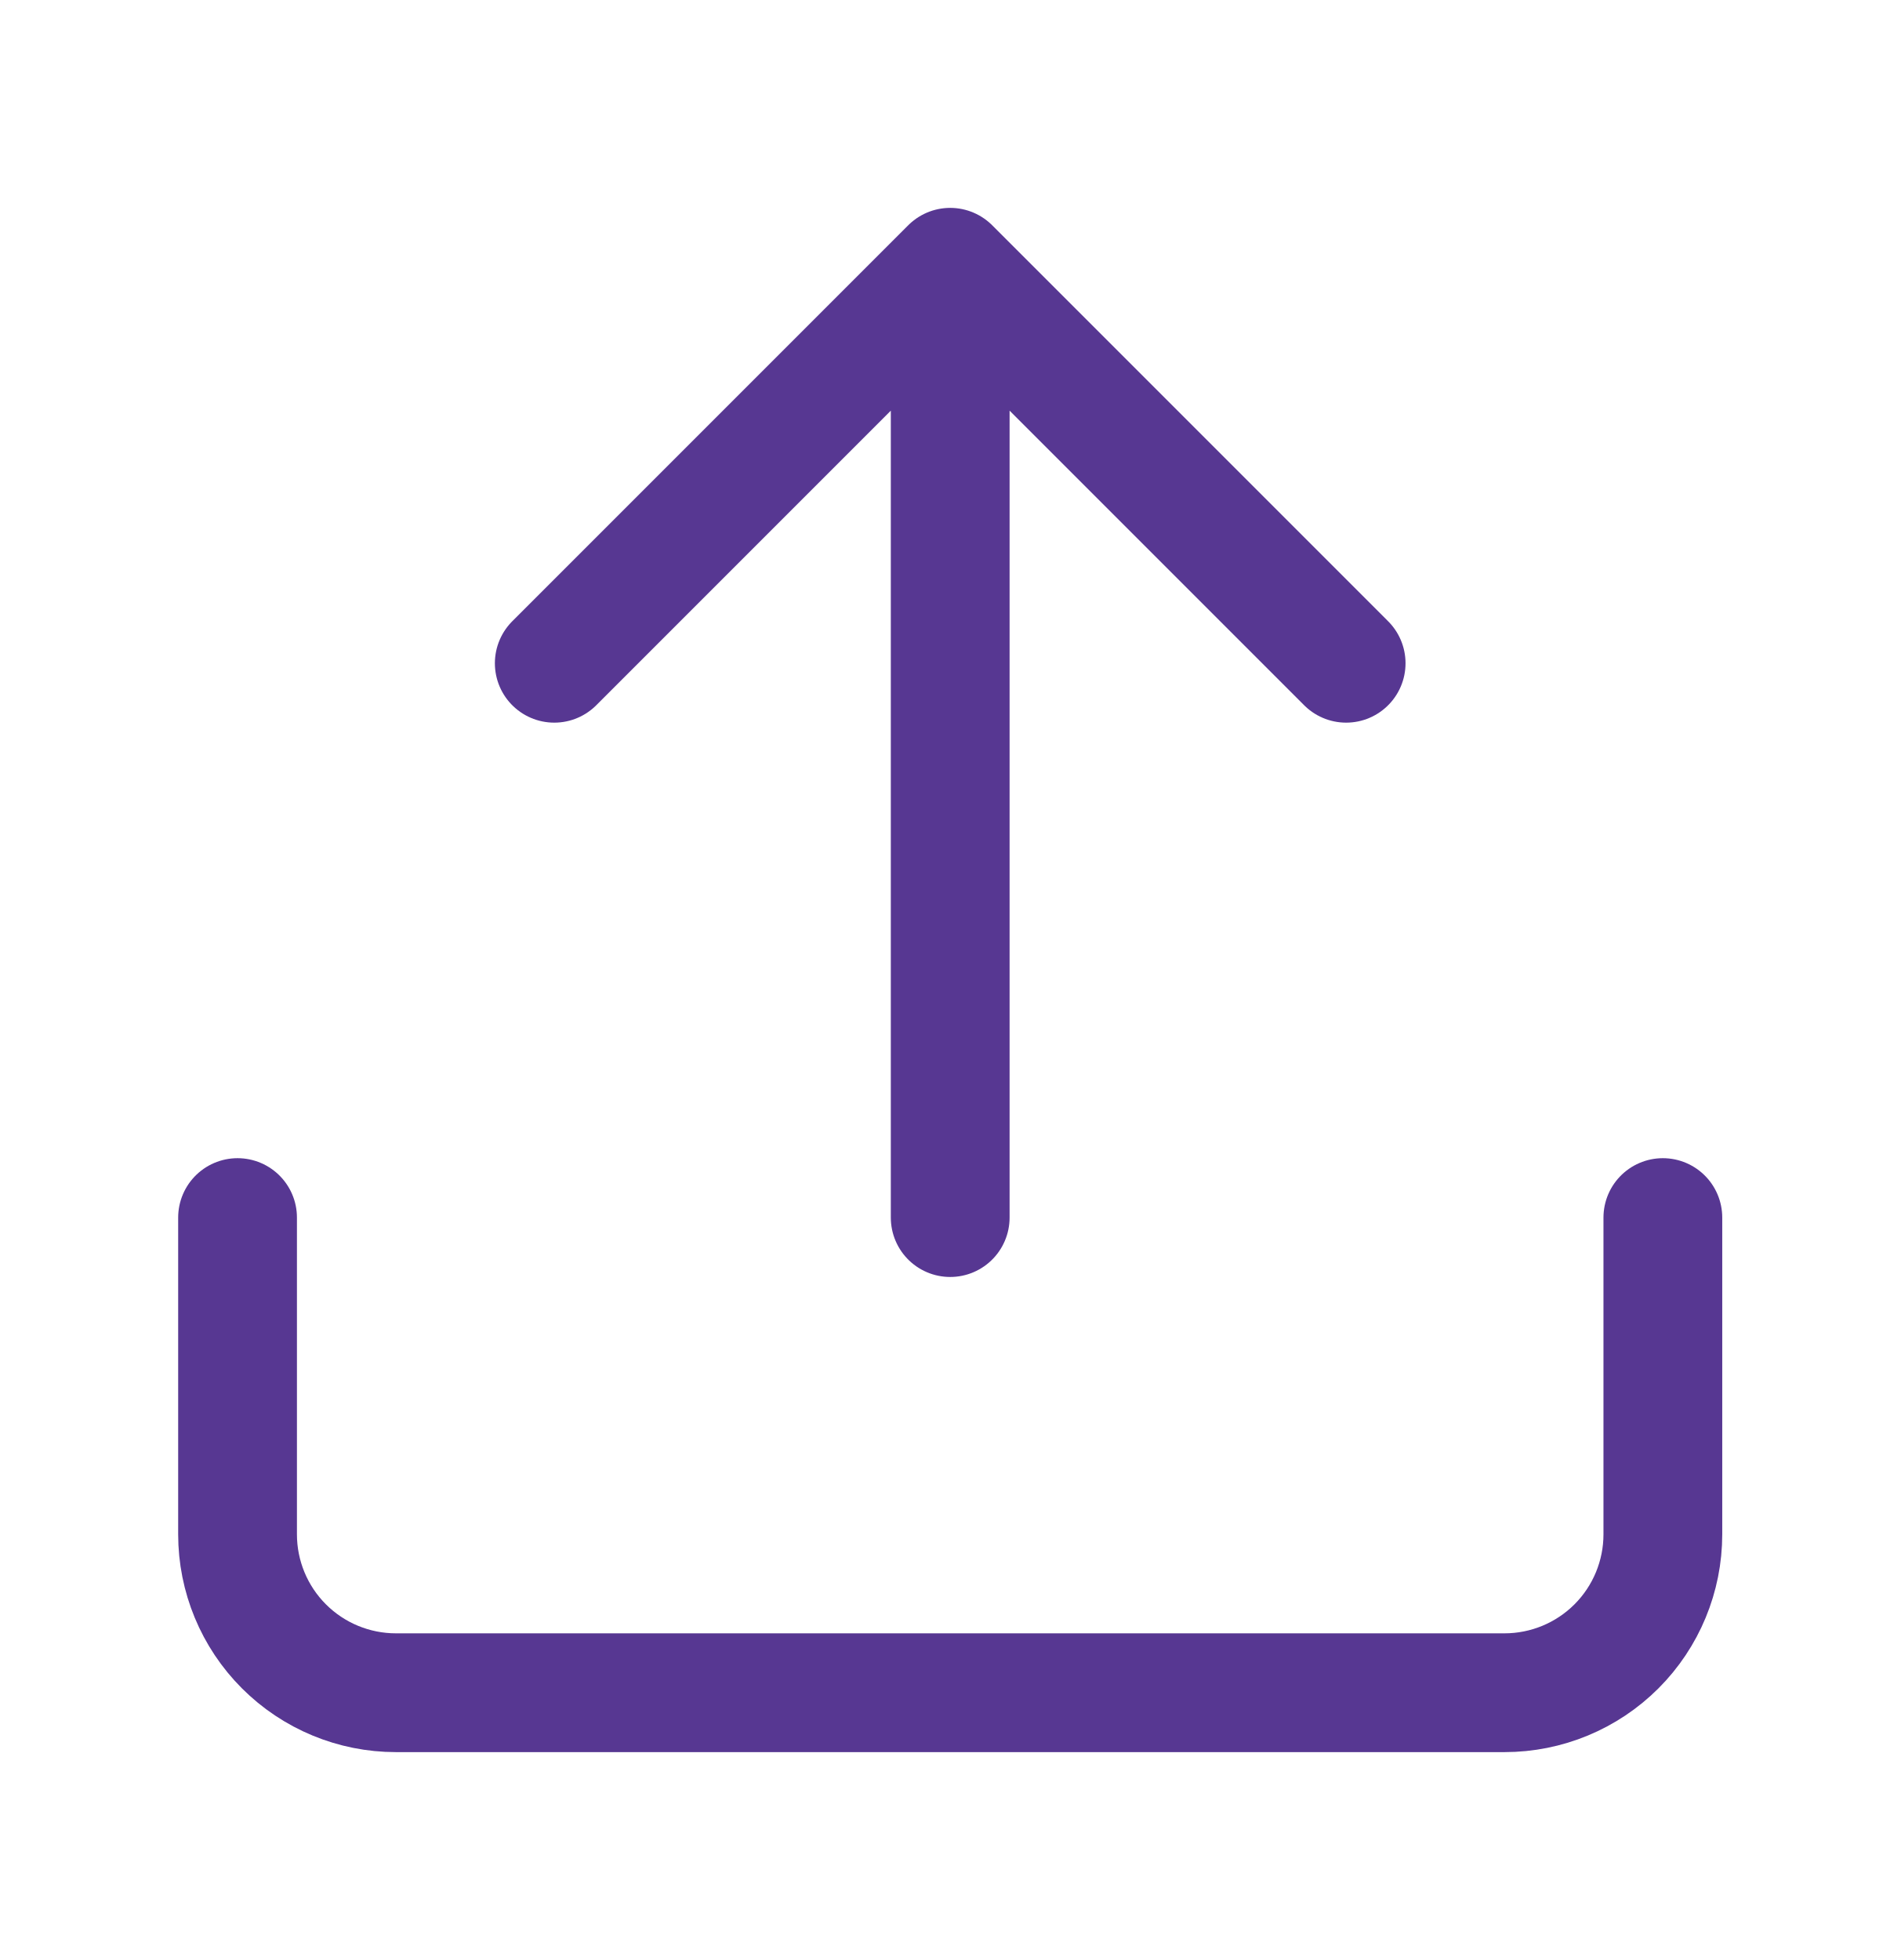
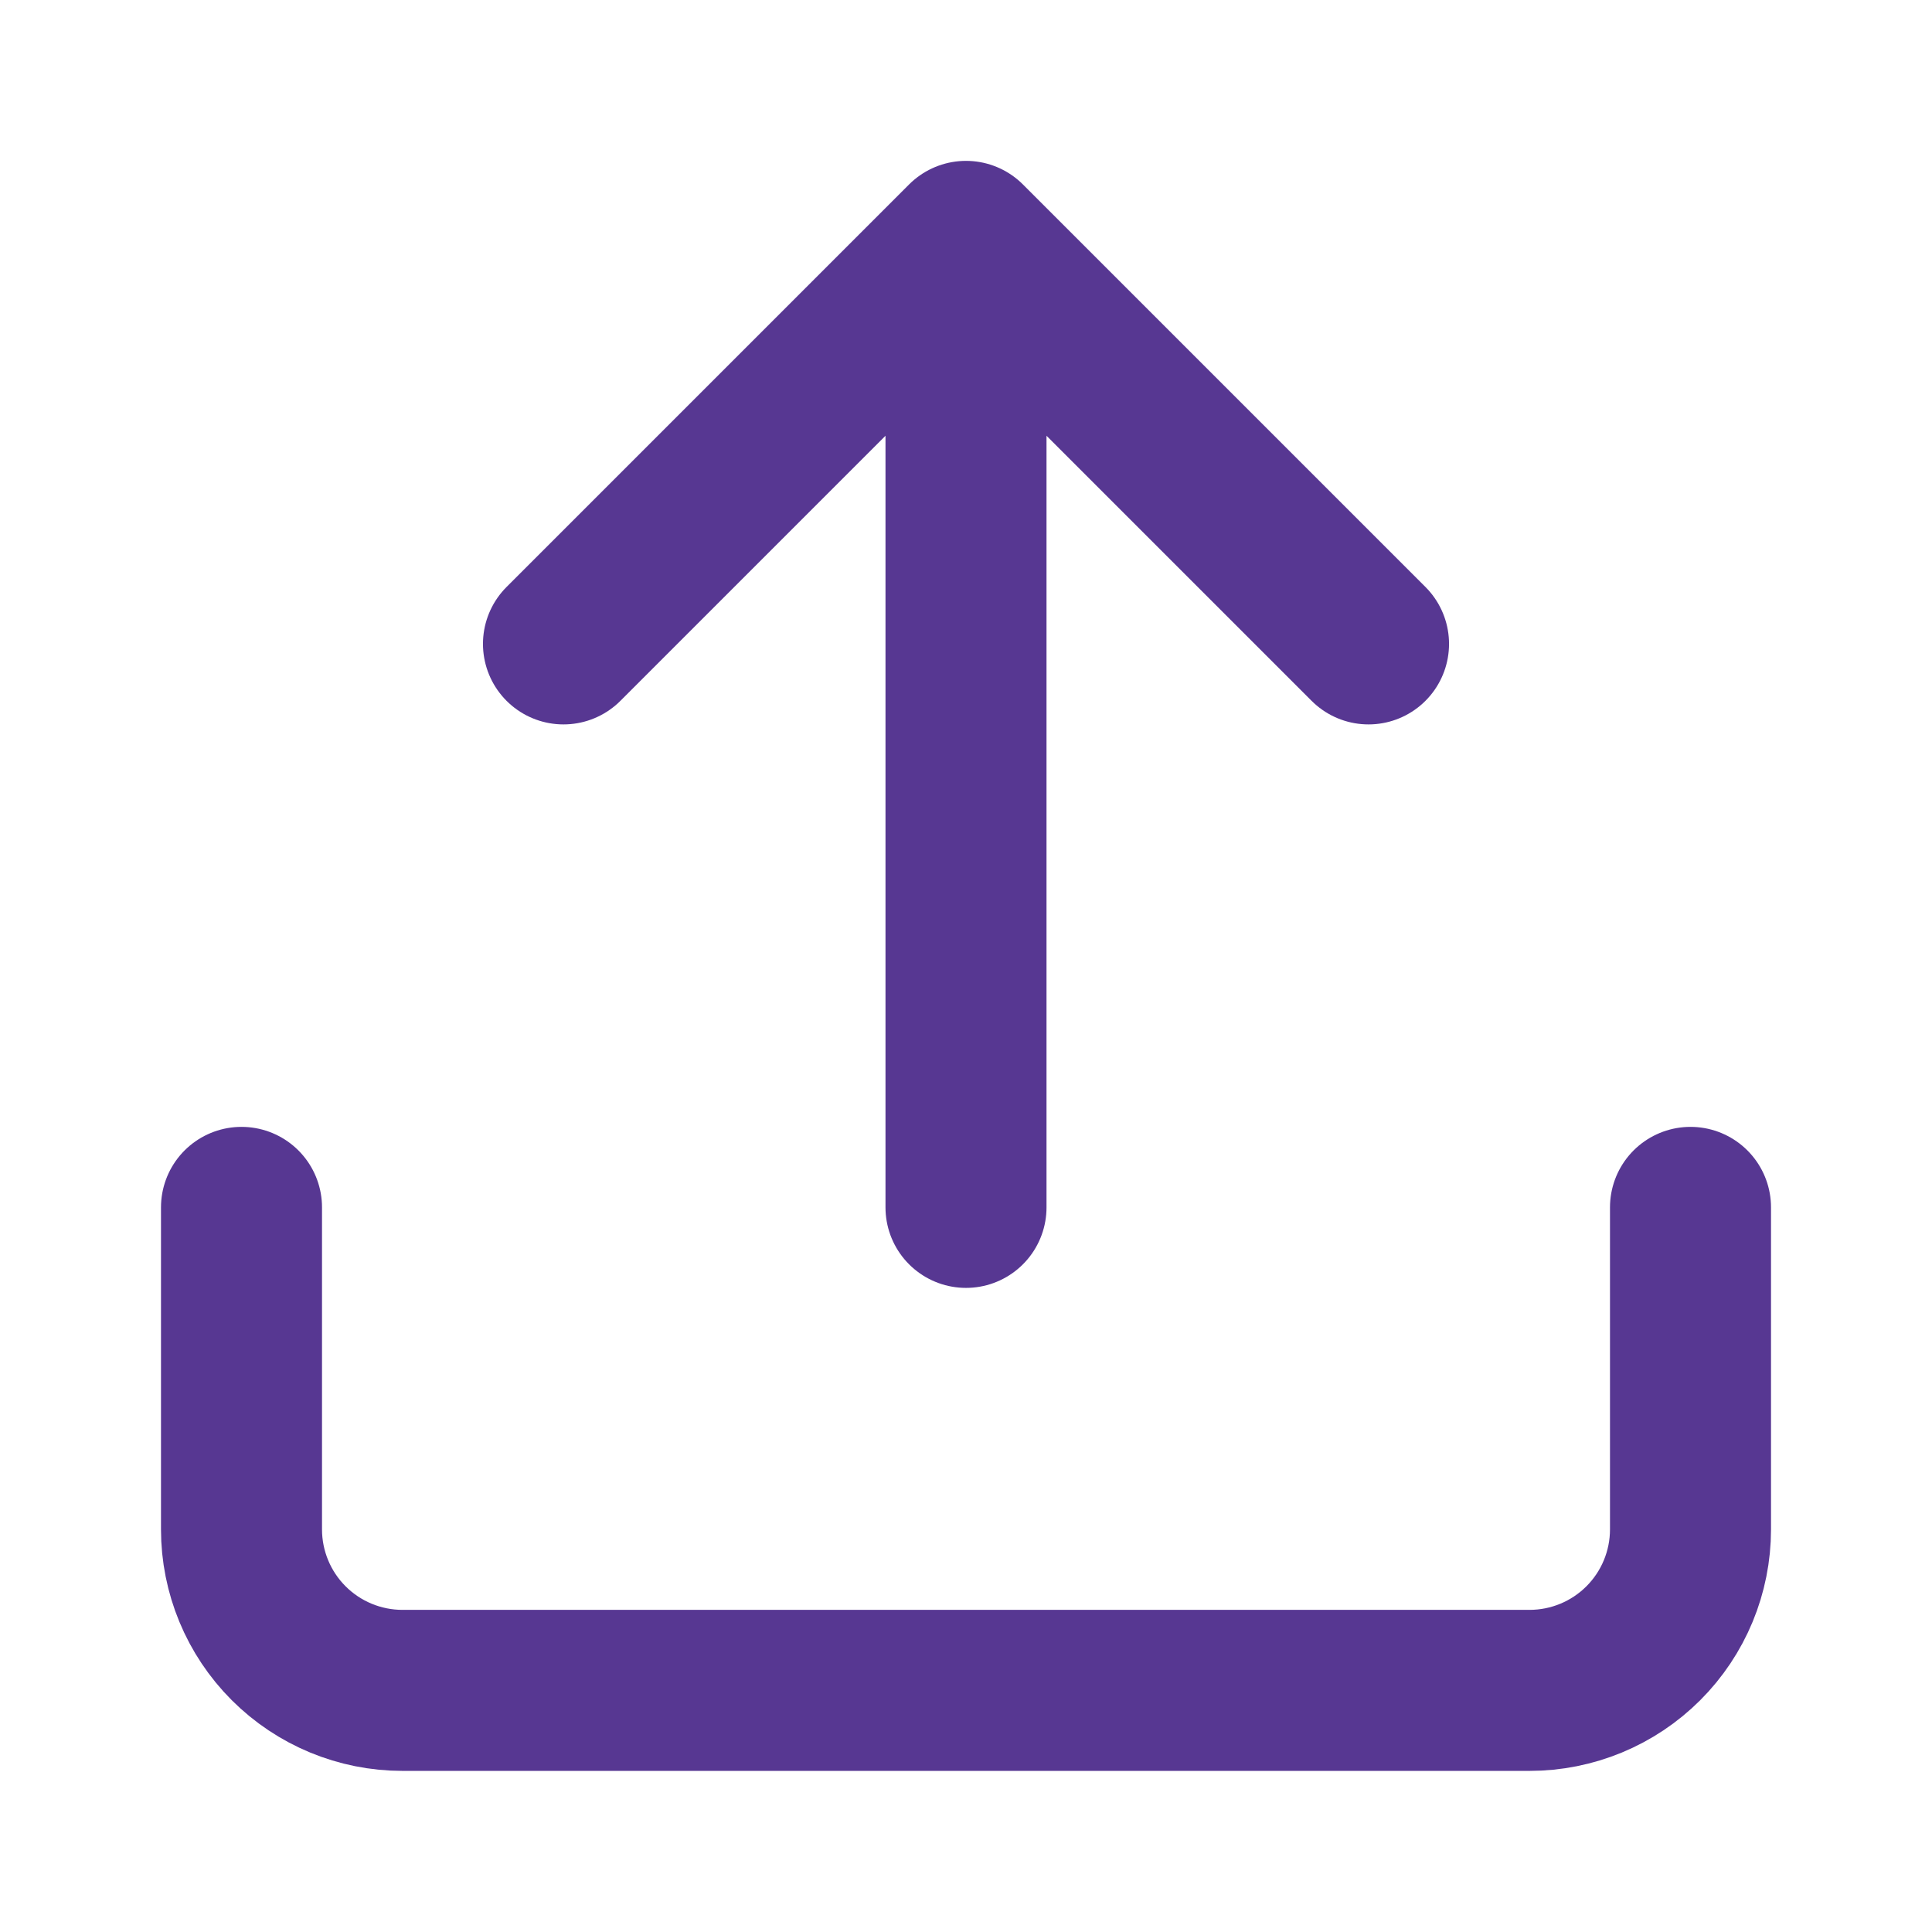
- <svg xmlns="http://www.w3.org/2000/svg" width="32" height="33" viewBox="0 0 32 33" fill="none">
-   <path d="M28 20.5V25.833C28 26.541 27.719 27.219 27.219 27.719C26.719 28.219 26.041 28.5 25.333 28.5H6.667C5.959 28.5 5.281 28.219 4.781 27.719C4.281 27.219 4 26.541 4 25.833V20.5M22.667 11.167L16 4.5M16 4.5L9.333 11.167M16 4.5V20.5" stroke="#573792" stroke-width="2" stroke-linecap="round" stroke-linejoin="round" />
+ <svg xmlns="http://www.w3.org/2000/svg" width="32" height="32" viewBox="0 0 32 32" fill="none">
+   <path d="M28 19.998V25.331C28 26.039 27.719 26.717 27.219 27.217C26.719 27.717 26.041 27.998 25.333 27.998H6.667C5.959 27.998 5.281 27.717 4.781 27.217C4.281 26.717 4 26.039 4 25.331V19.998M22.667 10.665L16 3.998M16 3.998L9.333 10.665M16 3.998V19.998" stroke="#573792" stroke-width="2.667" stroke-linecap="round" stroke-linejoin="round" />
</svg>
